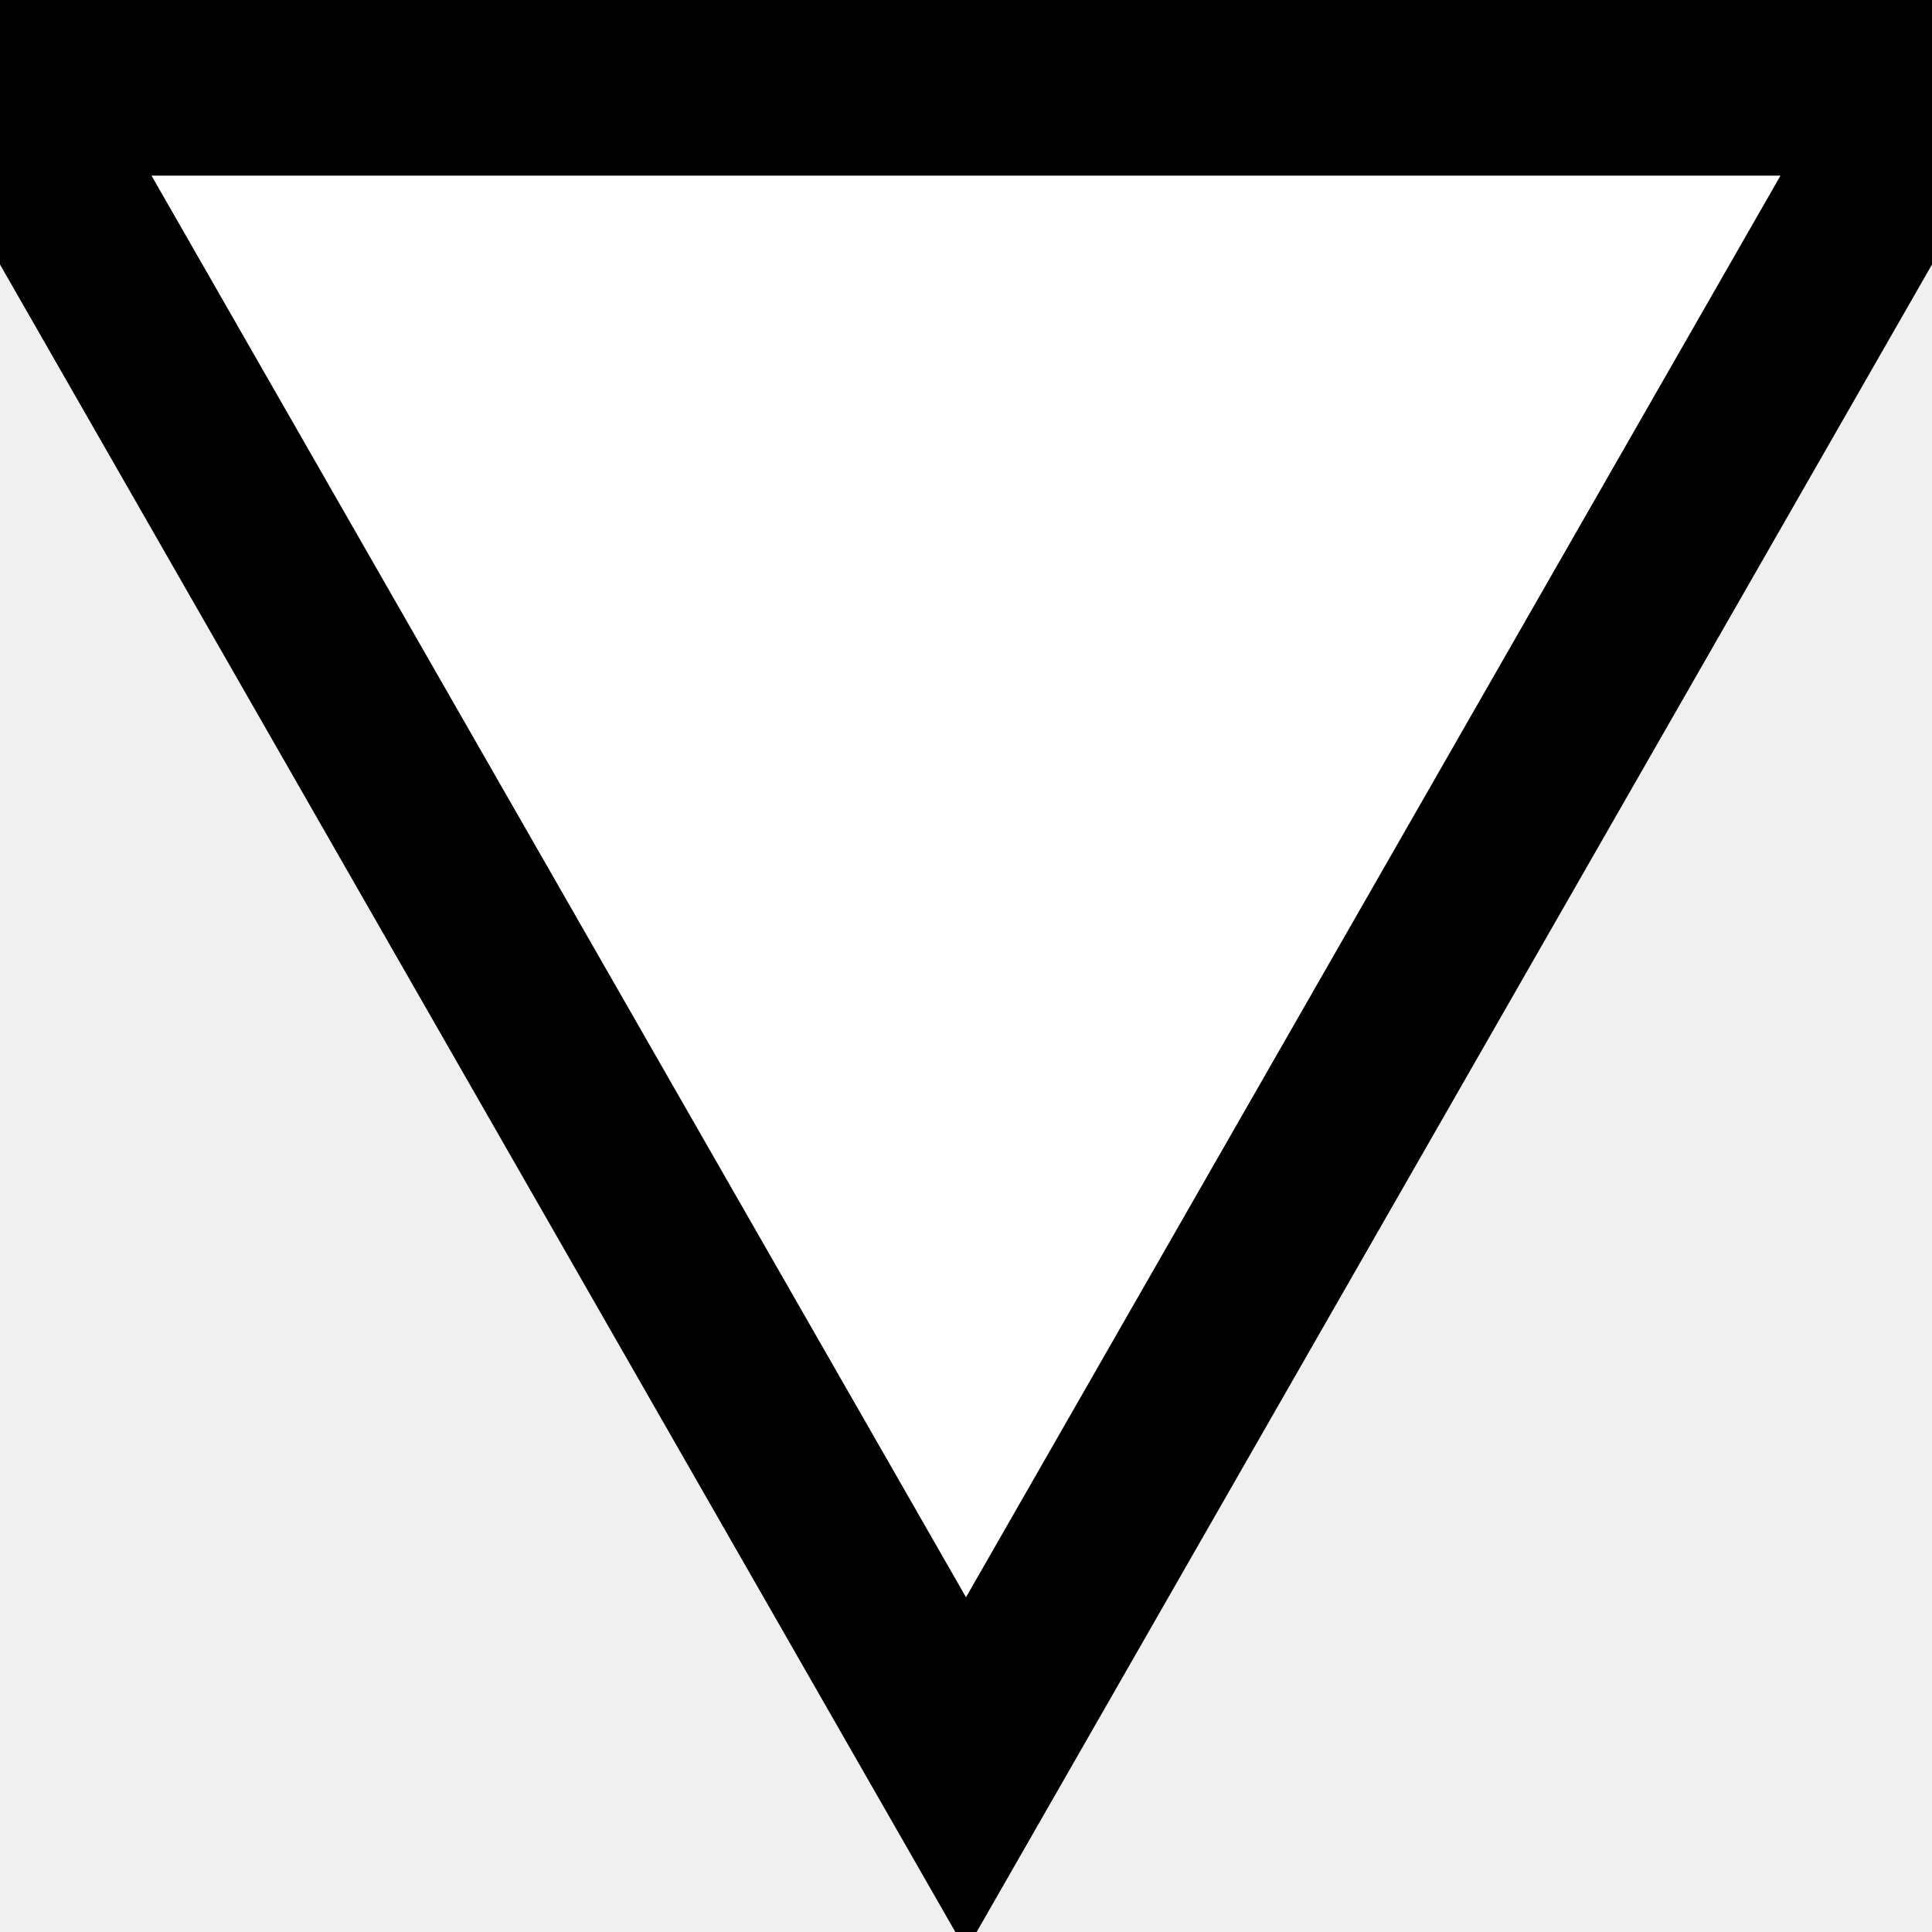
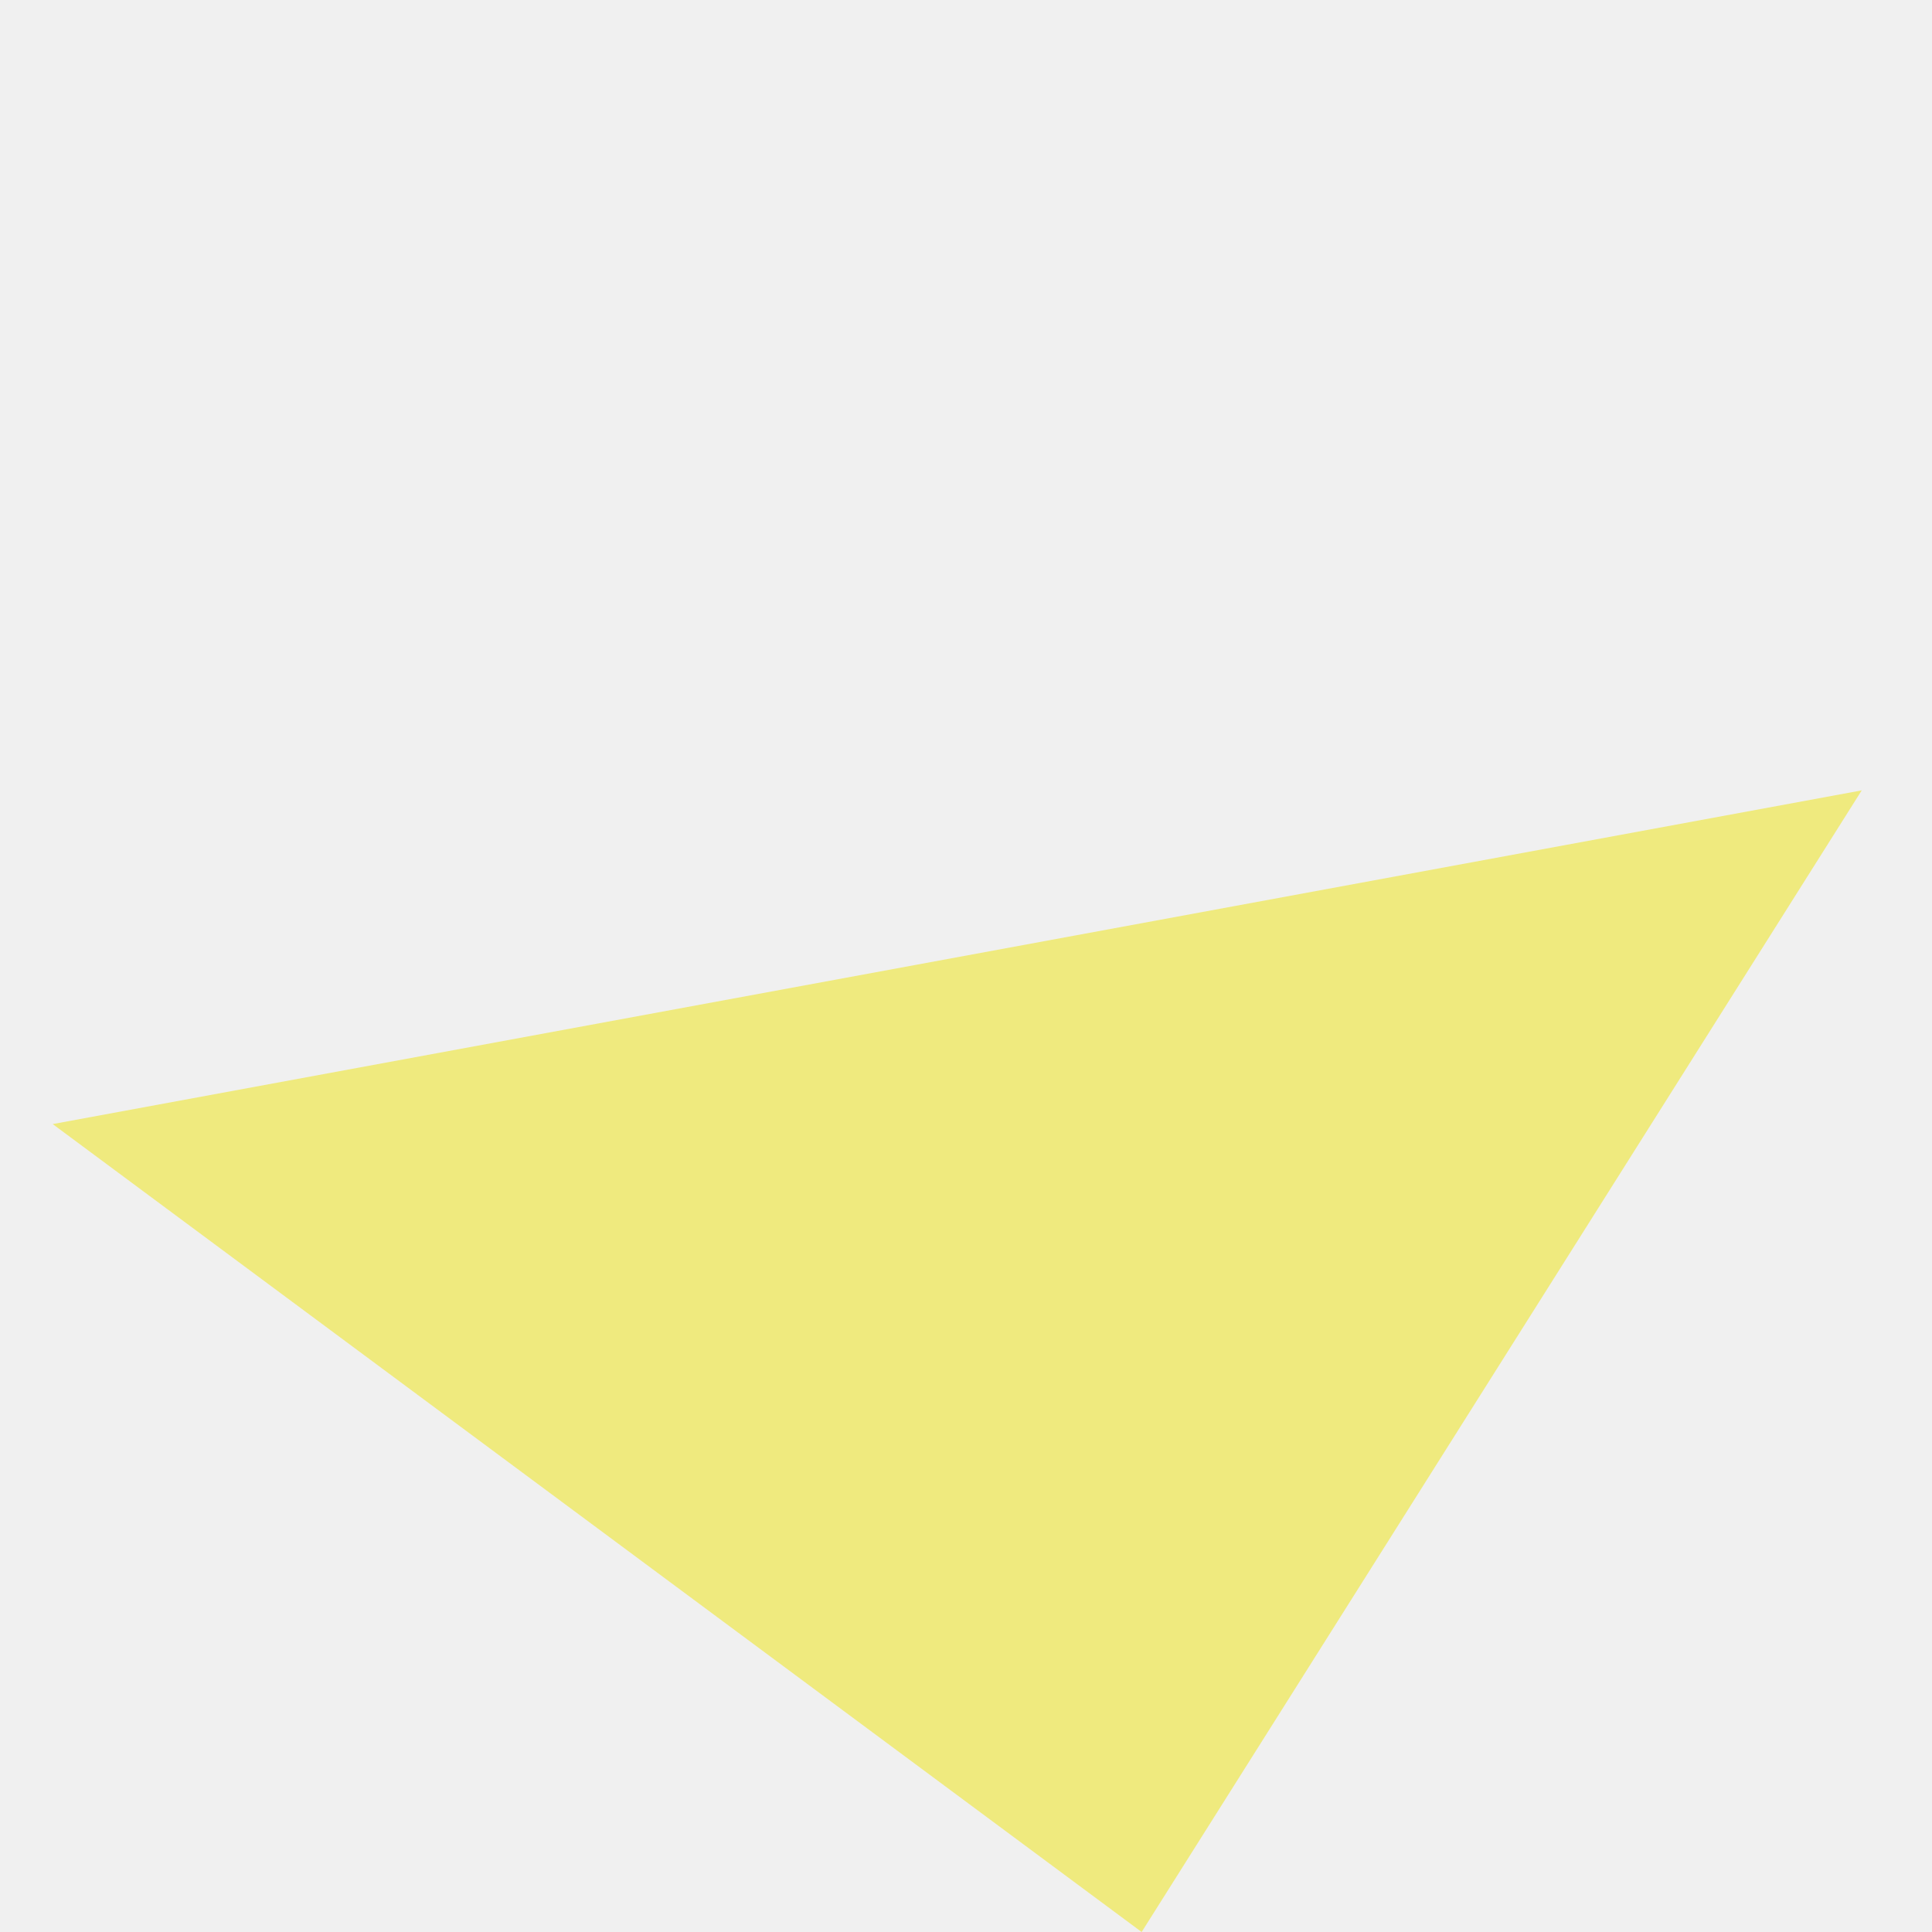
- <svg xmlns="http://www.w3.org/2000/svg" version="1.1" id="Layer_1" x="0px" y="0px" viewBox="0 0 11 11" enable-background="new 0 0 11 11" xml:space="preserve">
-   <polygon fill="#FFFFFF" stroke="#000000" stroke-miterlimit="10" points="5.5,10.1 11,0.5 0,0.5 " />
+ <svg xmlns="http://www.w3.org/2000/svg" version="1.1" id="Layer_1" x="0px" y="0px" viewBox="0 0 11 11" style="enable-background:new 0 0 11 11;" xml:space="preserve">
+   <style type="text/css">
+ 	.st0{fill:#EFEA7E;}
+ </style>
+   <polygon class="st0" points="10.6,4.5 6.5,11 0.3,6.4 " />
</svg>
